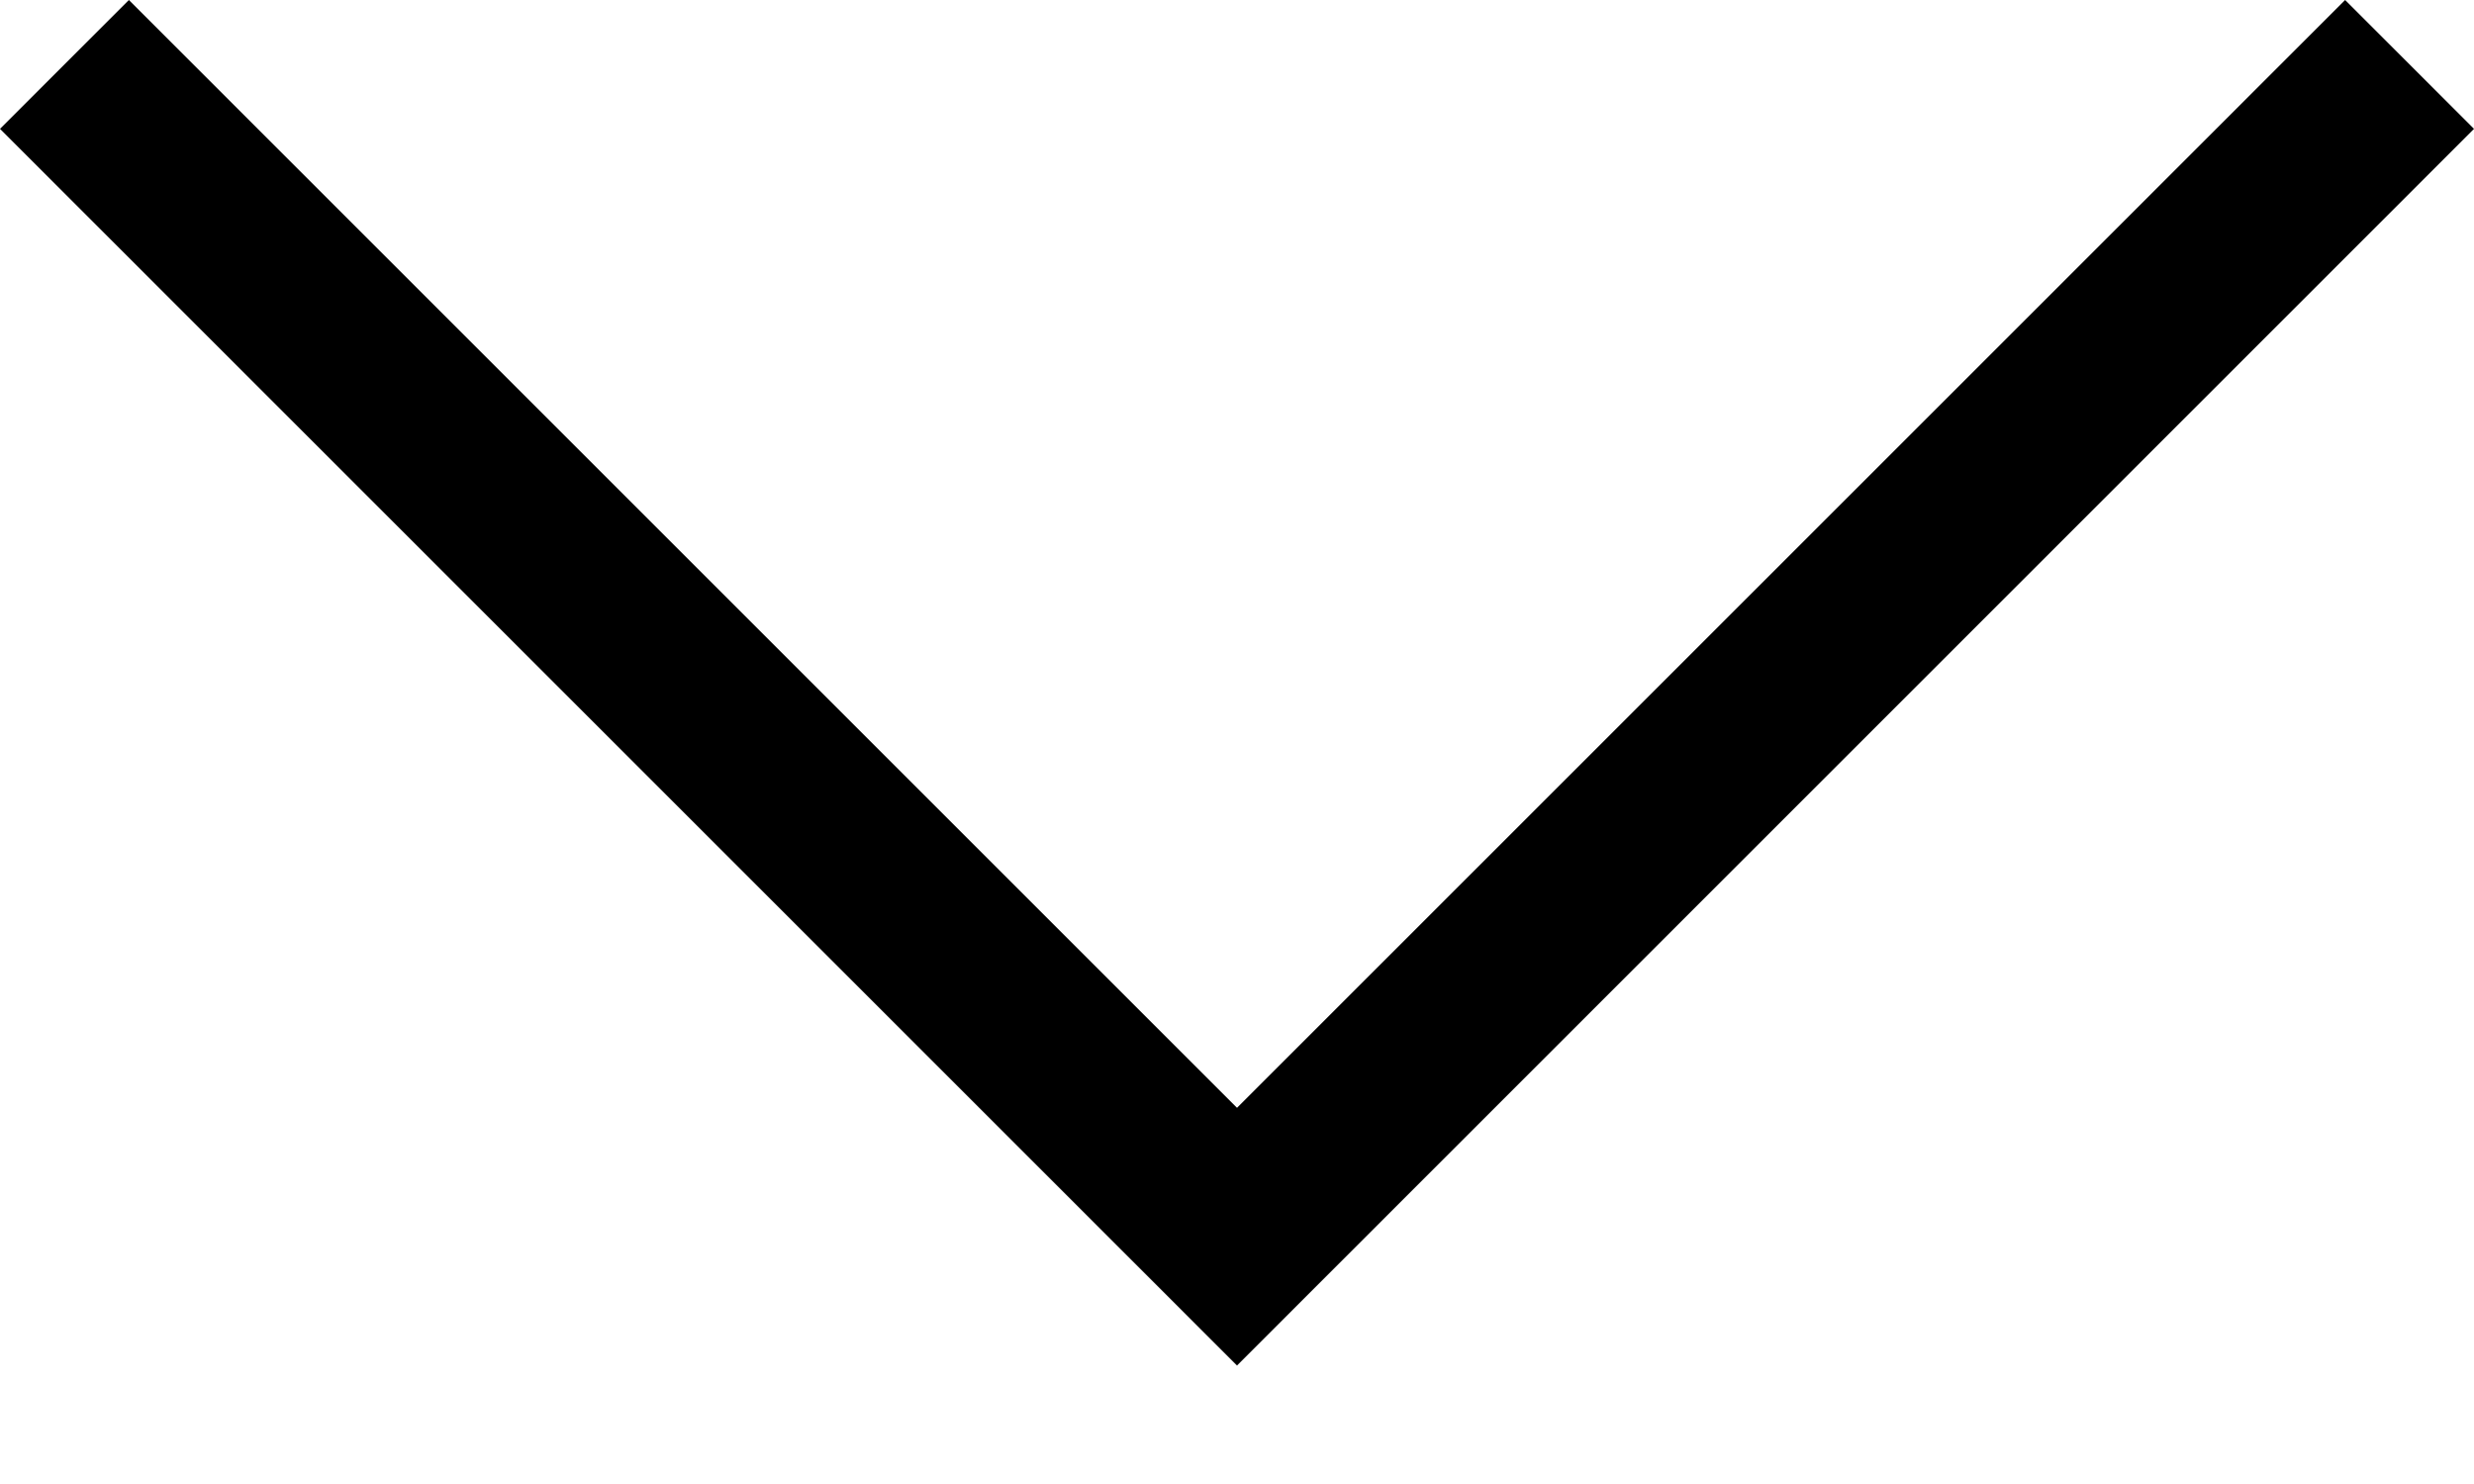
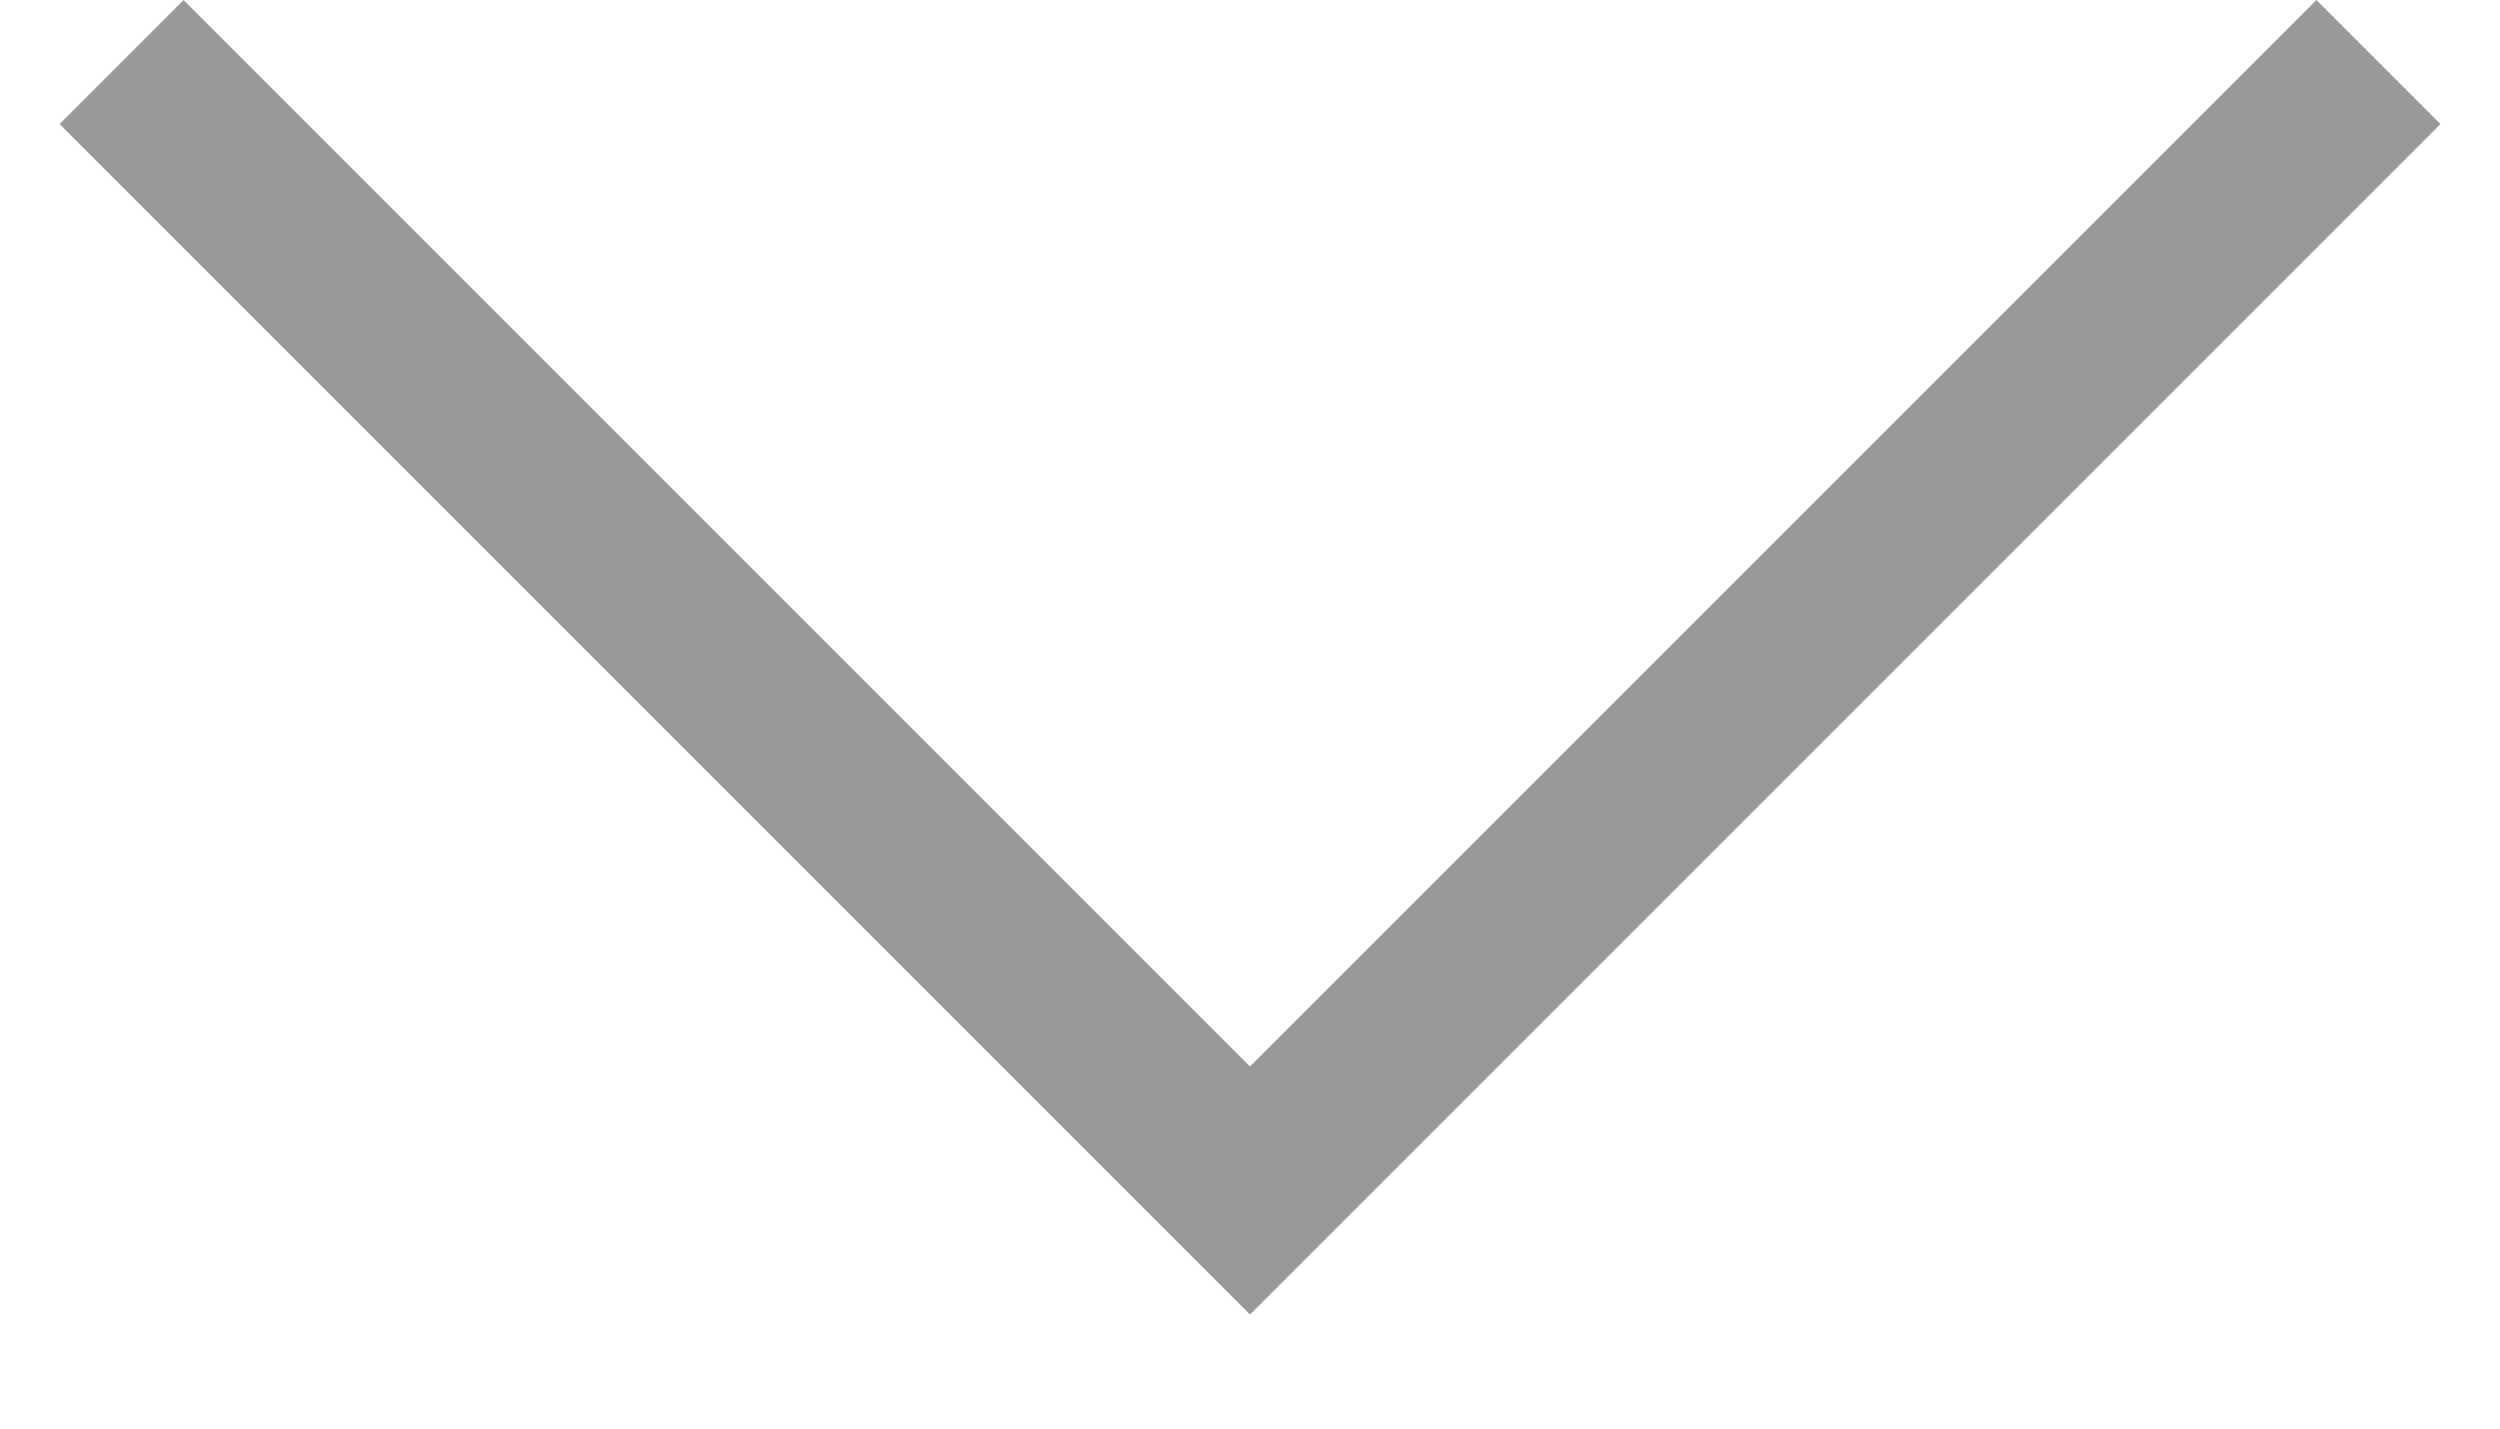
- <svg xmlns="http://www.w3.org/2000/svg" width="20" height="12" viewBox="0 0 20 12" fill="none">
-   <path d="M20 1.042L11.042 10L10 11.042L8.958 10L0 1.042L1.042 0L10 8.958L18.958 0L20 1.042Z" fill="black" />
+ <svg xmlns="http://www.w3.org/2000/svg" width="7" height="4" viewBox="0 0 20 12" fill="none">
+   <path d="M20 1.042L11.042 10L10 11.042L8.958 10L0 1.042L1.042 0L10 8.958L18.958 0L20 1.042Z" fill="#999999" />
</svg>
